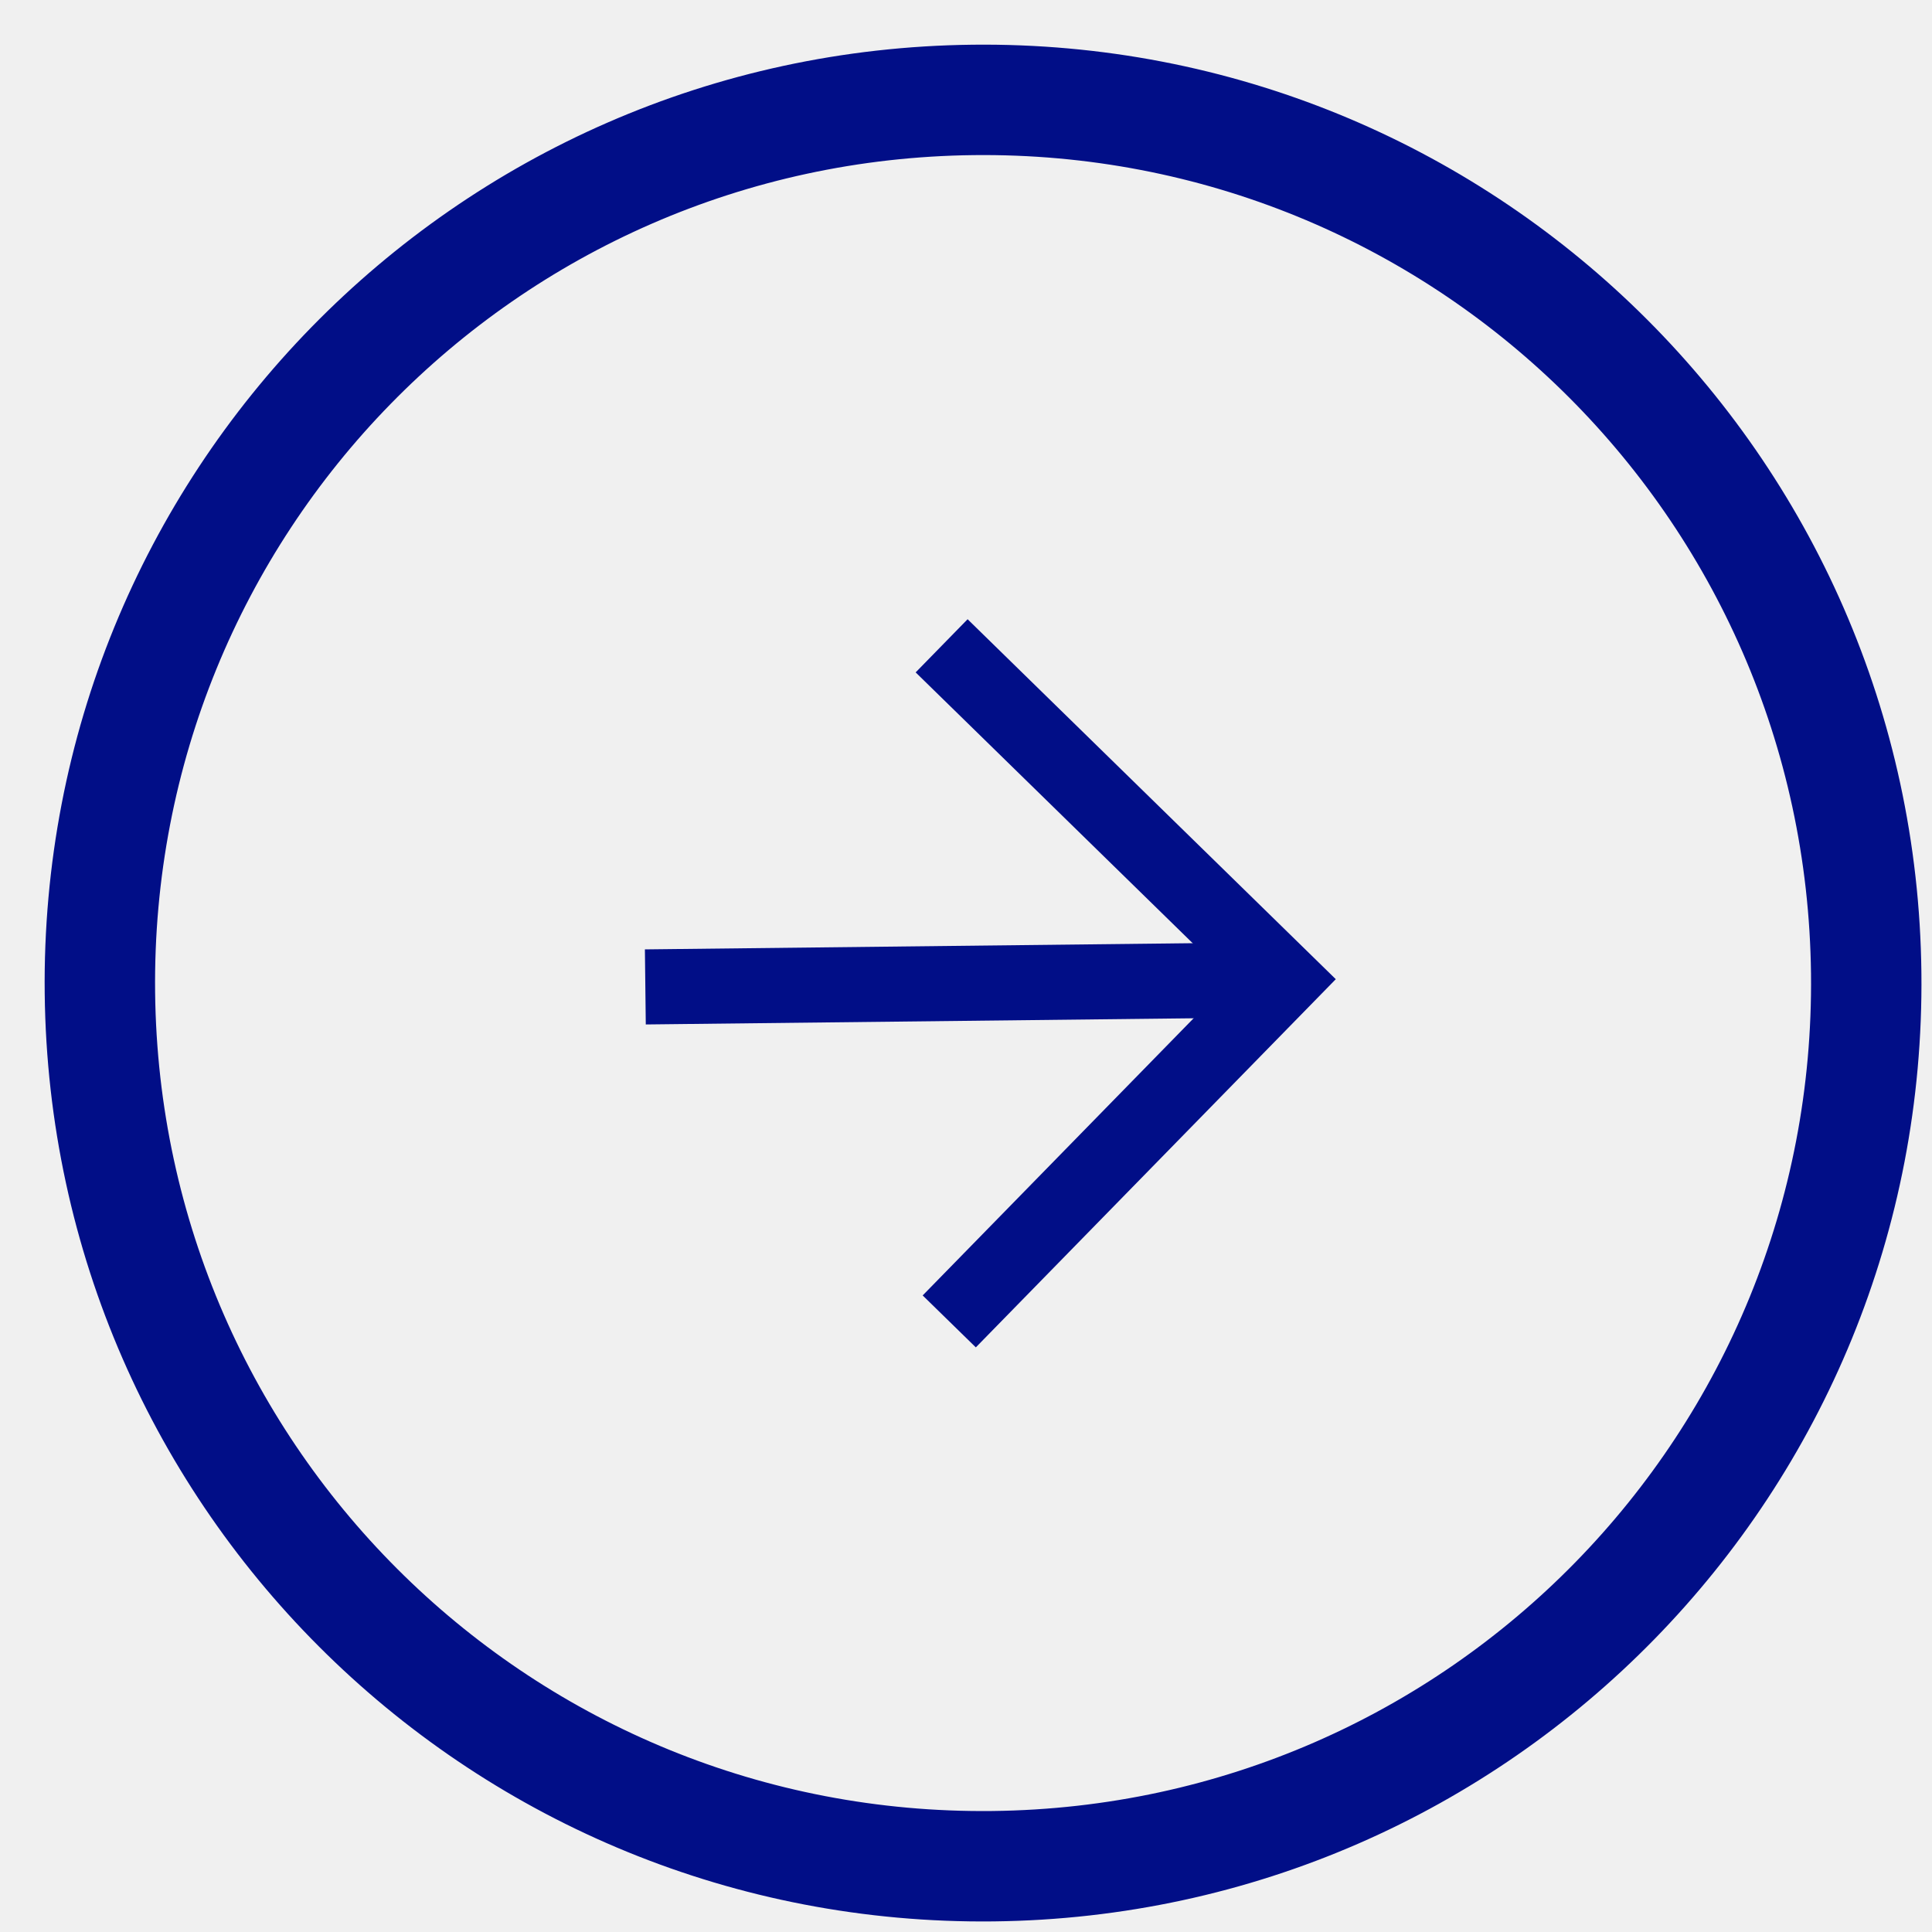
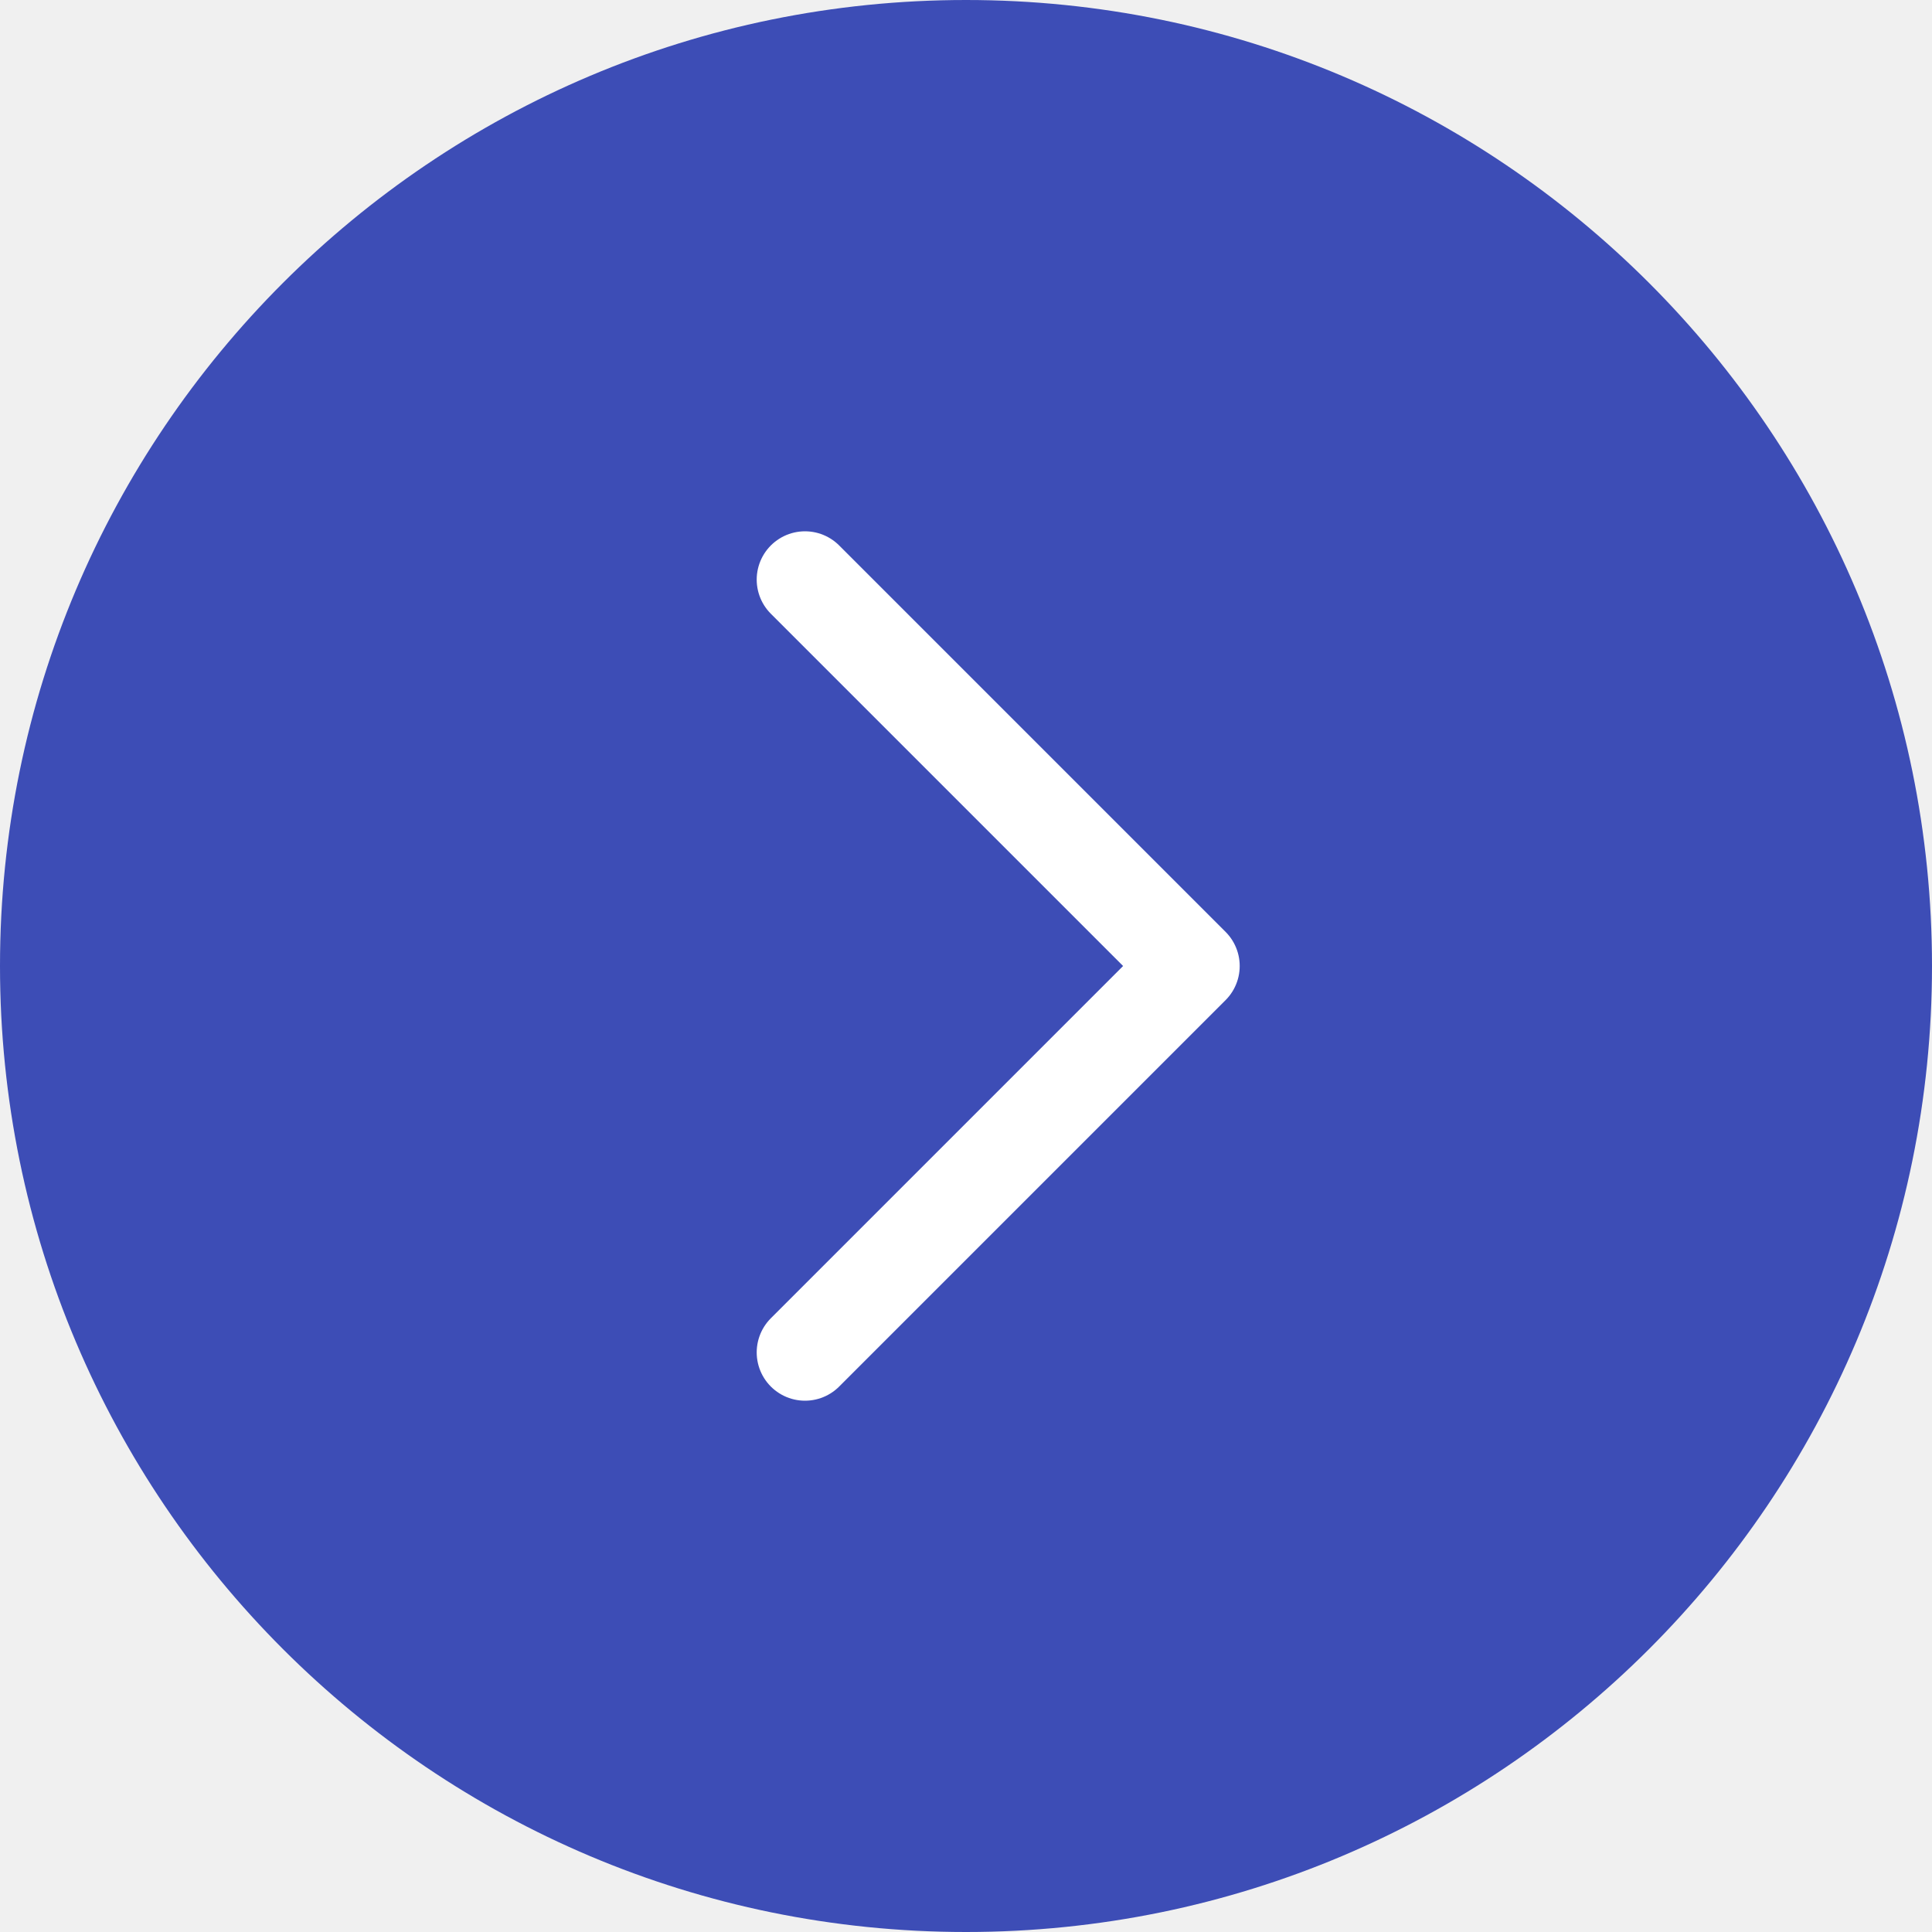
- <svg xmlns="http://www.w3.org/2000/svg" width="35" height="35" viewBox="0 0 35 35" fill="none">
-   <g clip-path="url(#clip0_13076_4316)">
-     <path d="M17.617 0.81C27.016 0.704 34.702 8.217 34.808 17.617C34.914 27.016 27.401 34.702 18.001 34.808C8.602 34.914 0.916 27.401 0.81 18.001C0.704 8.602 8.217 0.916 17.617 0.81ZM17.979 32.808C26.278 32.714 32.902 25.939 32.808 17.639C32.714 9.34 25.939 2.716 17.639 2.81C9.34 2.904 2.716 9.679 2.81 17.979C2.904 26.278 9.679 32.902 17.979 32.808Z" fill="#010E87" />
-     <path d="M17.529 11.218L24.199 17.739L17.678 24.409L16.715 23.468L22.295 17.76L16.588 12.181L17.529 11.218Z" fill="#010E87" />
-     <path d="M23.258 18.428L11.699 18.559L11.683 17.199L23.242 17.068L23.258 18.428Z" fill="#010E87" />
-   </g>
-   <defs>
-     <clipPath id="clip0_13076_4316">
-       <rect width="34" height="34" fill="white" transform="translate(35 34.6157) rotate(179.352)" />
-     </clipPath>
-   </defs>
+ <svg xmlns="http://www.w3.org/2000/svg" width="30" height="30" viewBox="0 0 30 30" fill="none">
+   <circle cx="15" cy="15" r="15" fill="#3D4DB6" />
+   <path d="M12.5 21L18.5 15L12.5 9" stroke="white" stroke-width="1.5" stroke-linecap="round" stroke-linejoin="round" />
</svg>
